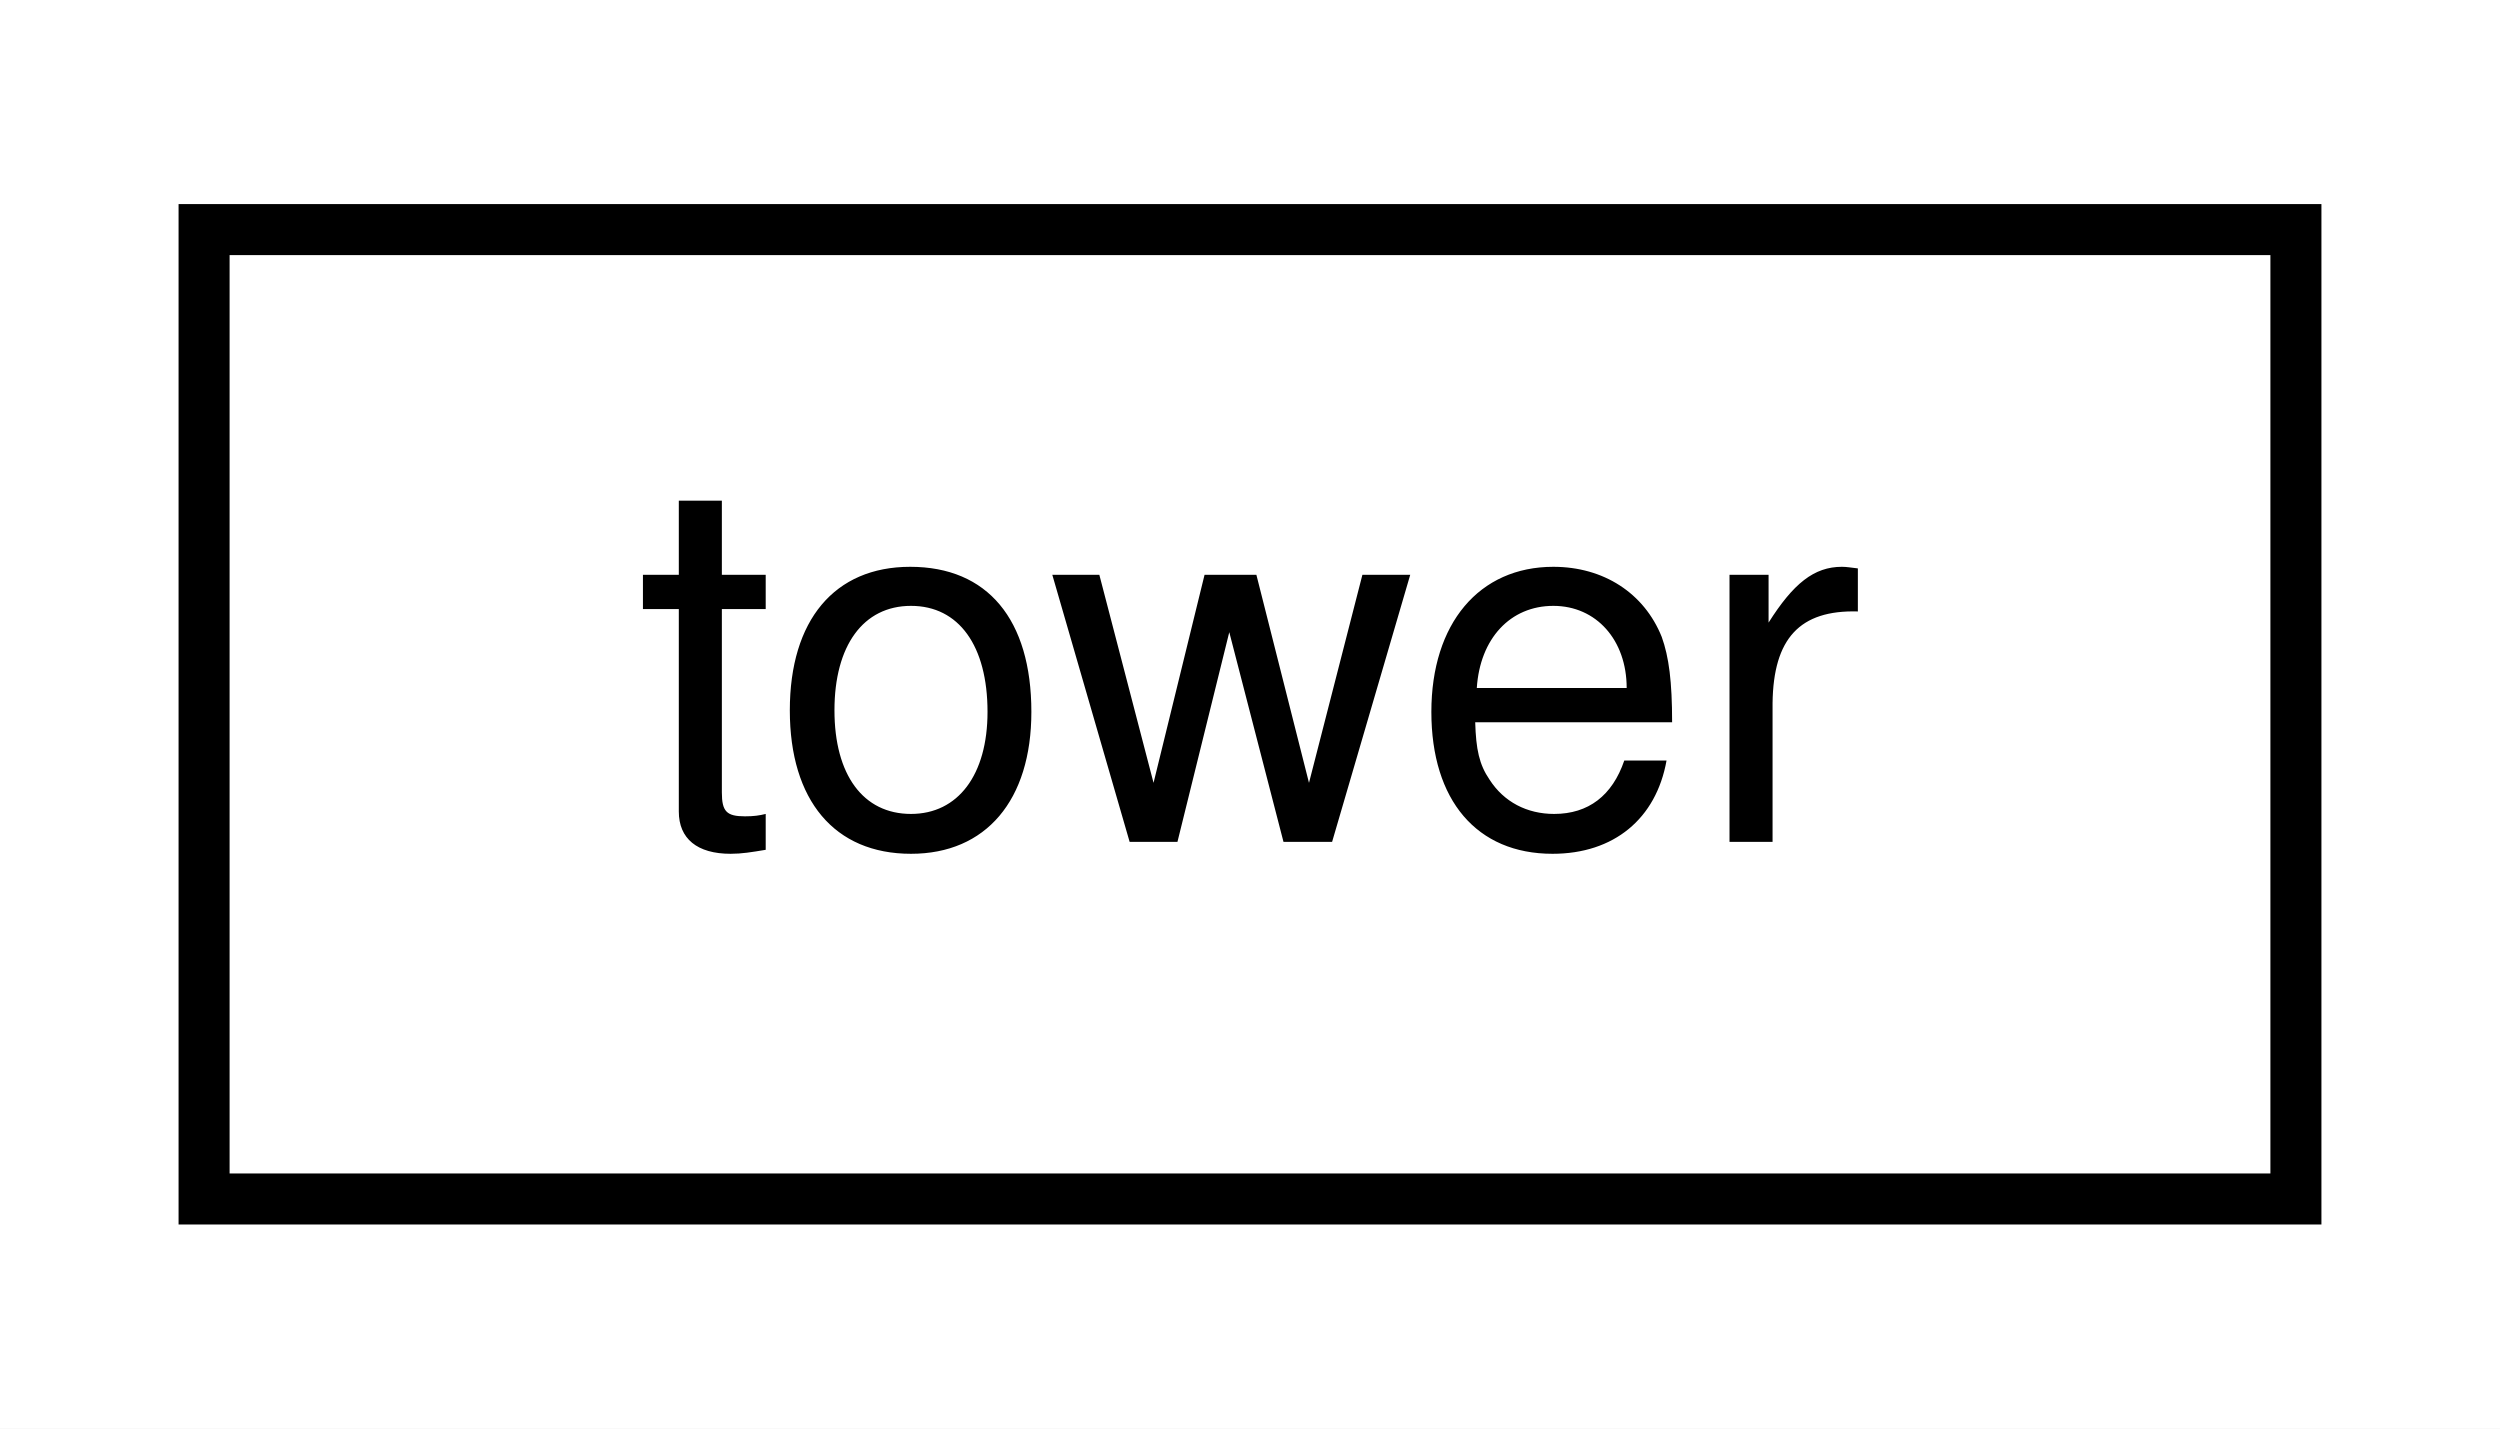
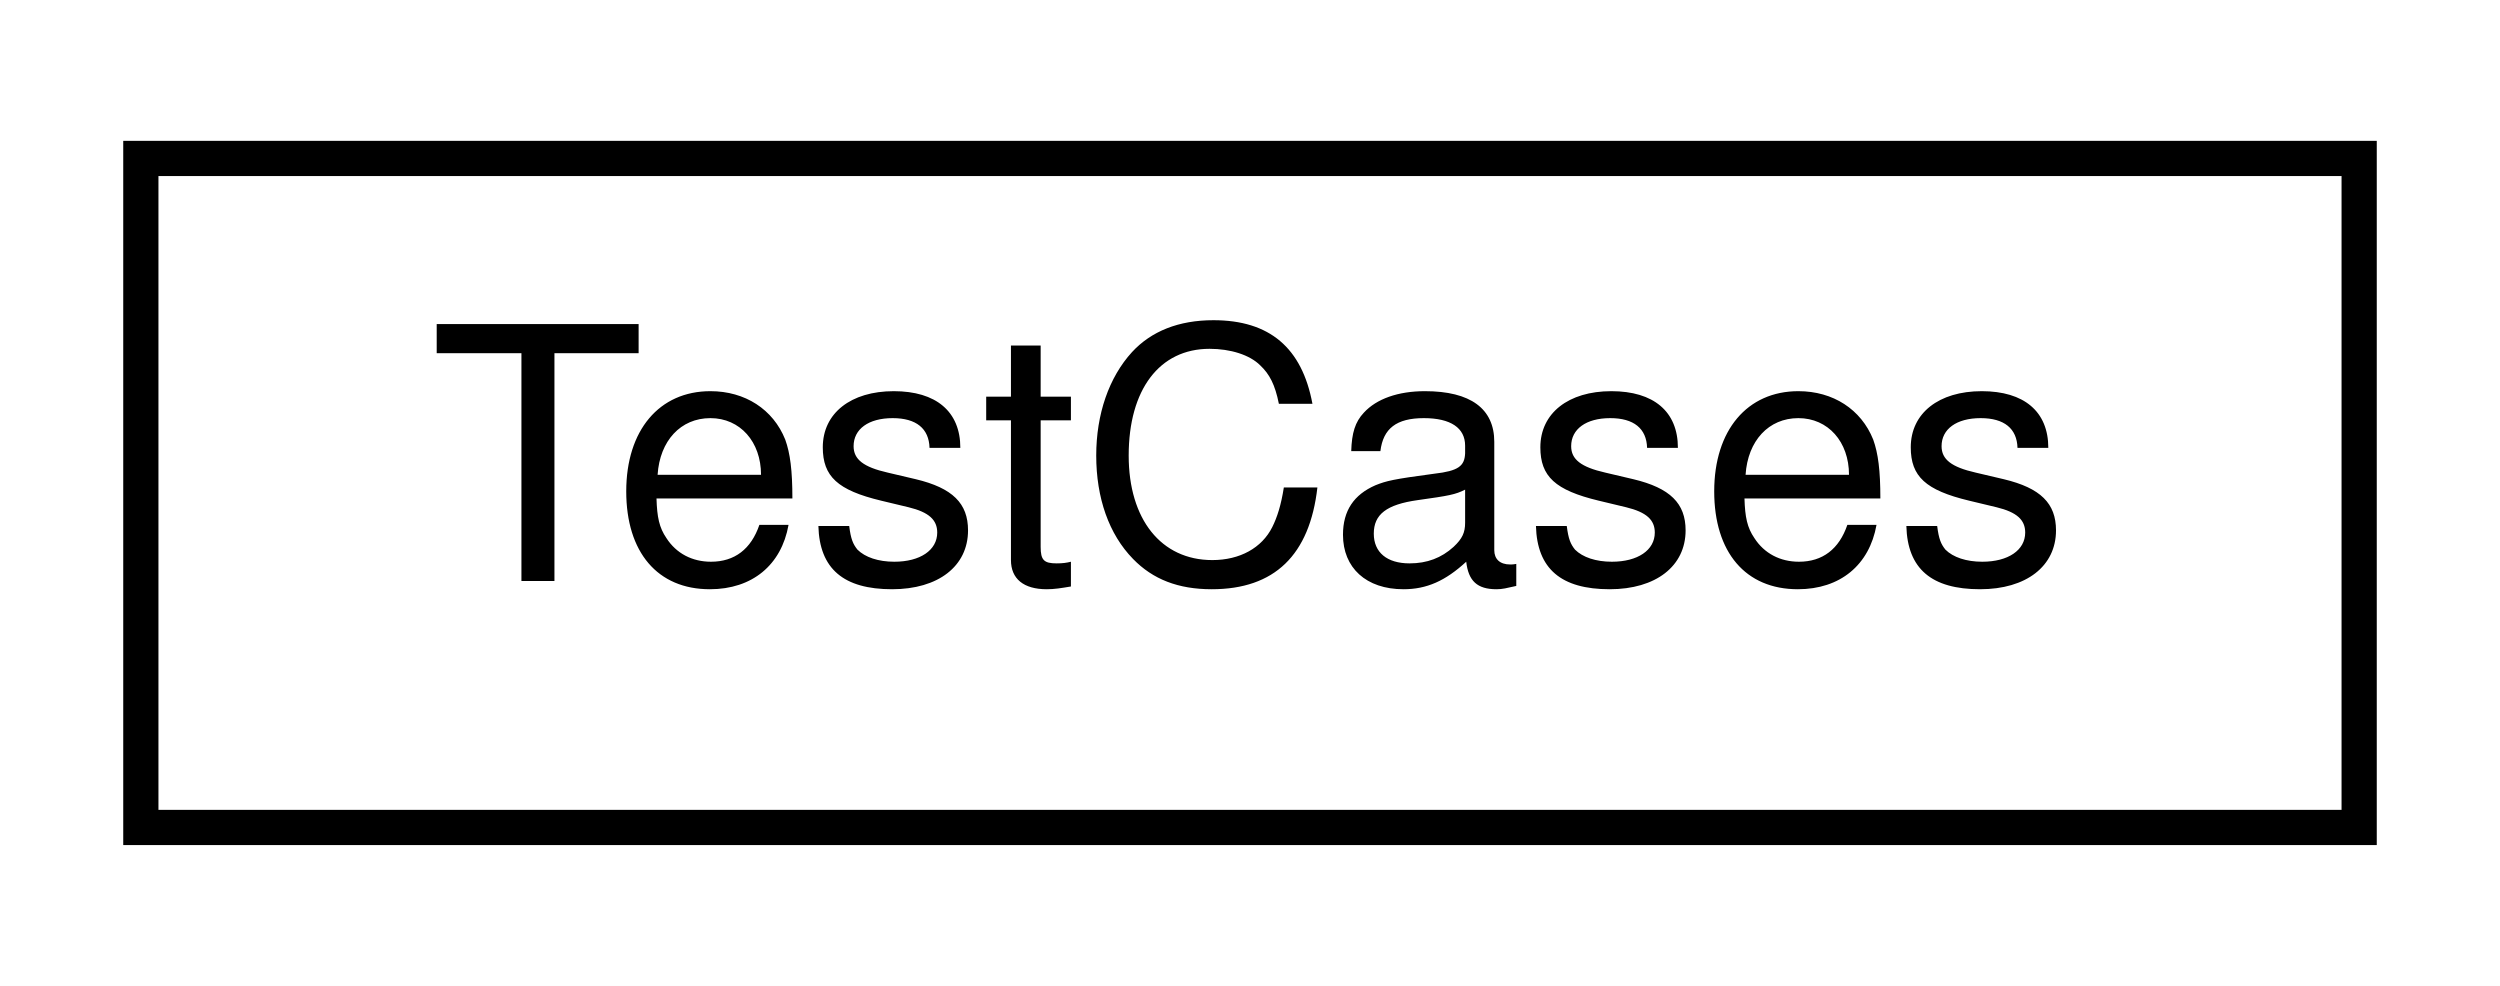
- <svg xmlns="http://www.w3.org/2000/svg" xmlns:xlink="http://www.w3.org/1999/xlink" width="49pt" height="28pt" viewBox="0.00 0.00 49.00 28.00">
+ <svg xmlns="http://www.w3.org/2000/svg" xmlns:xlink="http://www.w3.org/1999/xlink" width="71pt" height="28pt" viewBox="0.00 0.00 71.00 28.00">
  <g id="graph0" class="graph" transform="scale(1 1) rotate(0) translate(4 24)">
-     <polygon fill="white" stroke="transparent" points="-4,4 -4,-24 45,-24 45,4 -4,4" />
+     <polygon fill="white" stroke="transparent" points="-4,4 -4,-24 67,-24 67,4 -4,4" />
    <g id="node1" class="node">
      <g id="a_node1">
-         <a xlink:href="d2/d2c/structtower.html" target="_top" xlink:title=" ">
-           <polygon fill="white" stroke="black" points="0,-0.5 0,-19.5 41,-19.5 41,-0.5 0,-0.5" />
-           <text text-anchor="middle" x="20.5" y="-7.5" font-family="Helvetica,sans-Serif" font-size="10.00">tower</text>
+         <a xlink:href="d5/d58/class_test_cases.html" target="_top" xlink:title="class encapsulating the necessary test cases">
+           <polygon fill="white" stroke="black" points="0,-0.5 0,-19.5 63,-19.5 63,-0.5 0,-0.5" />
+           <text text-anchor="middle" x="31.5" y="-7.5" font-family="Helvetica,sans-Serif" font-size="10.00">TestCases</text>
        </a>
      </g>
    </g>
  </g>
</svg>
